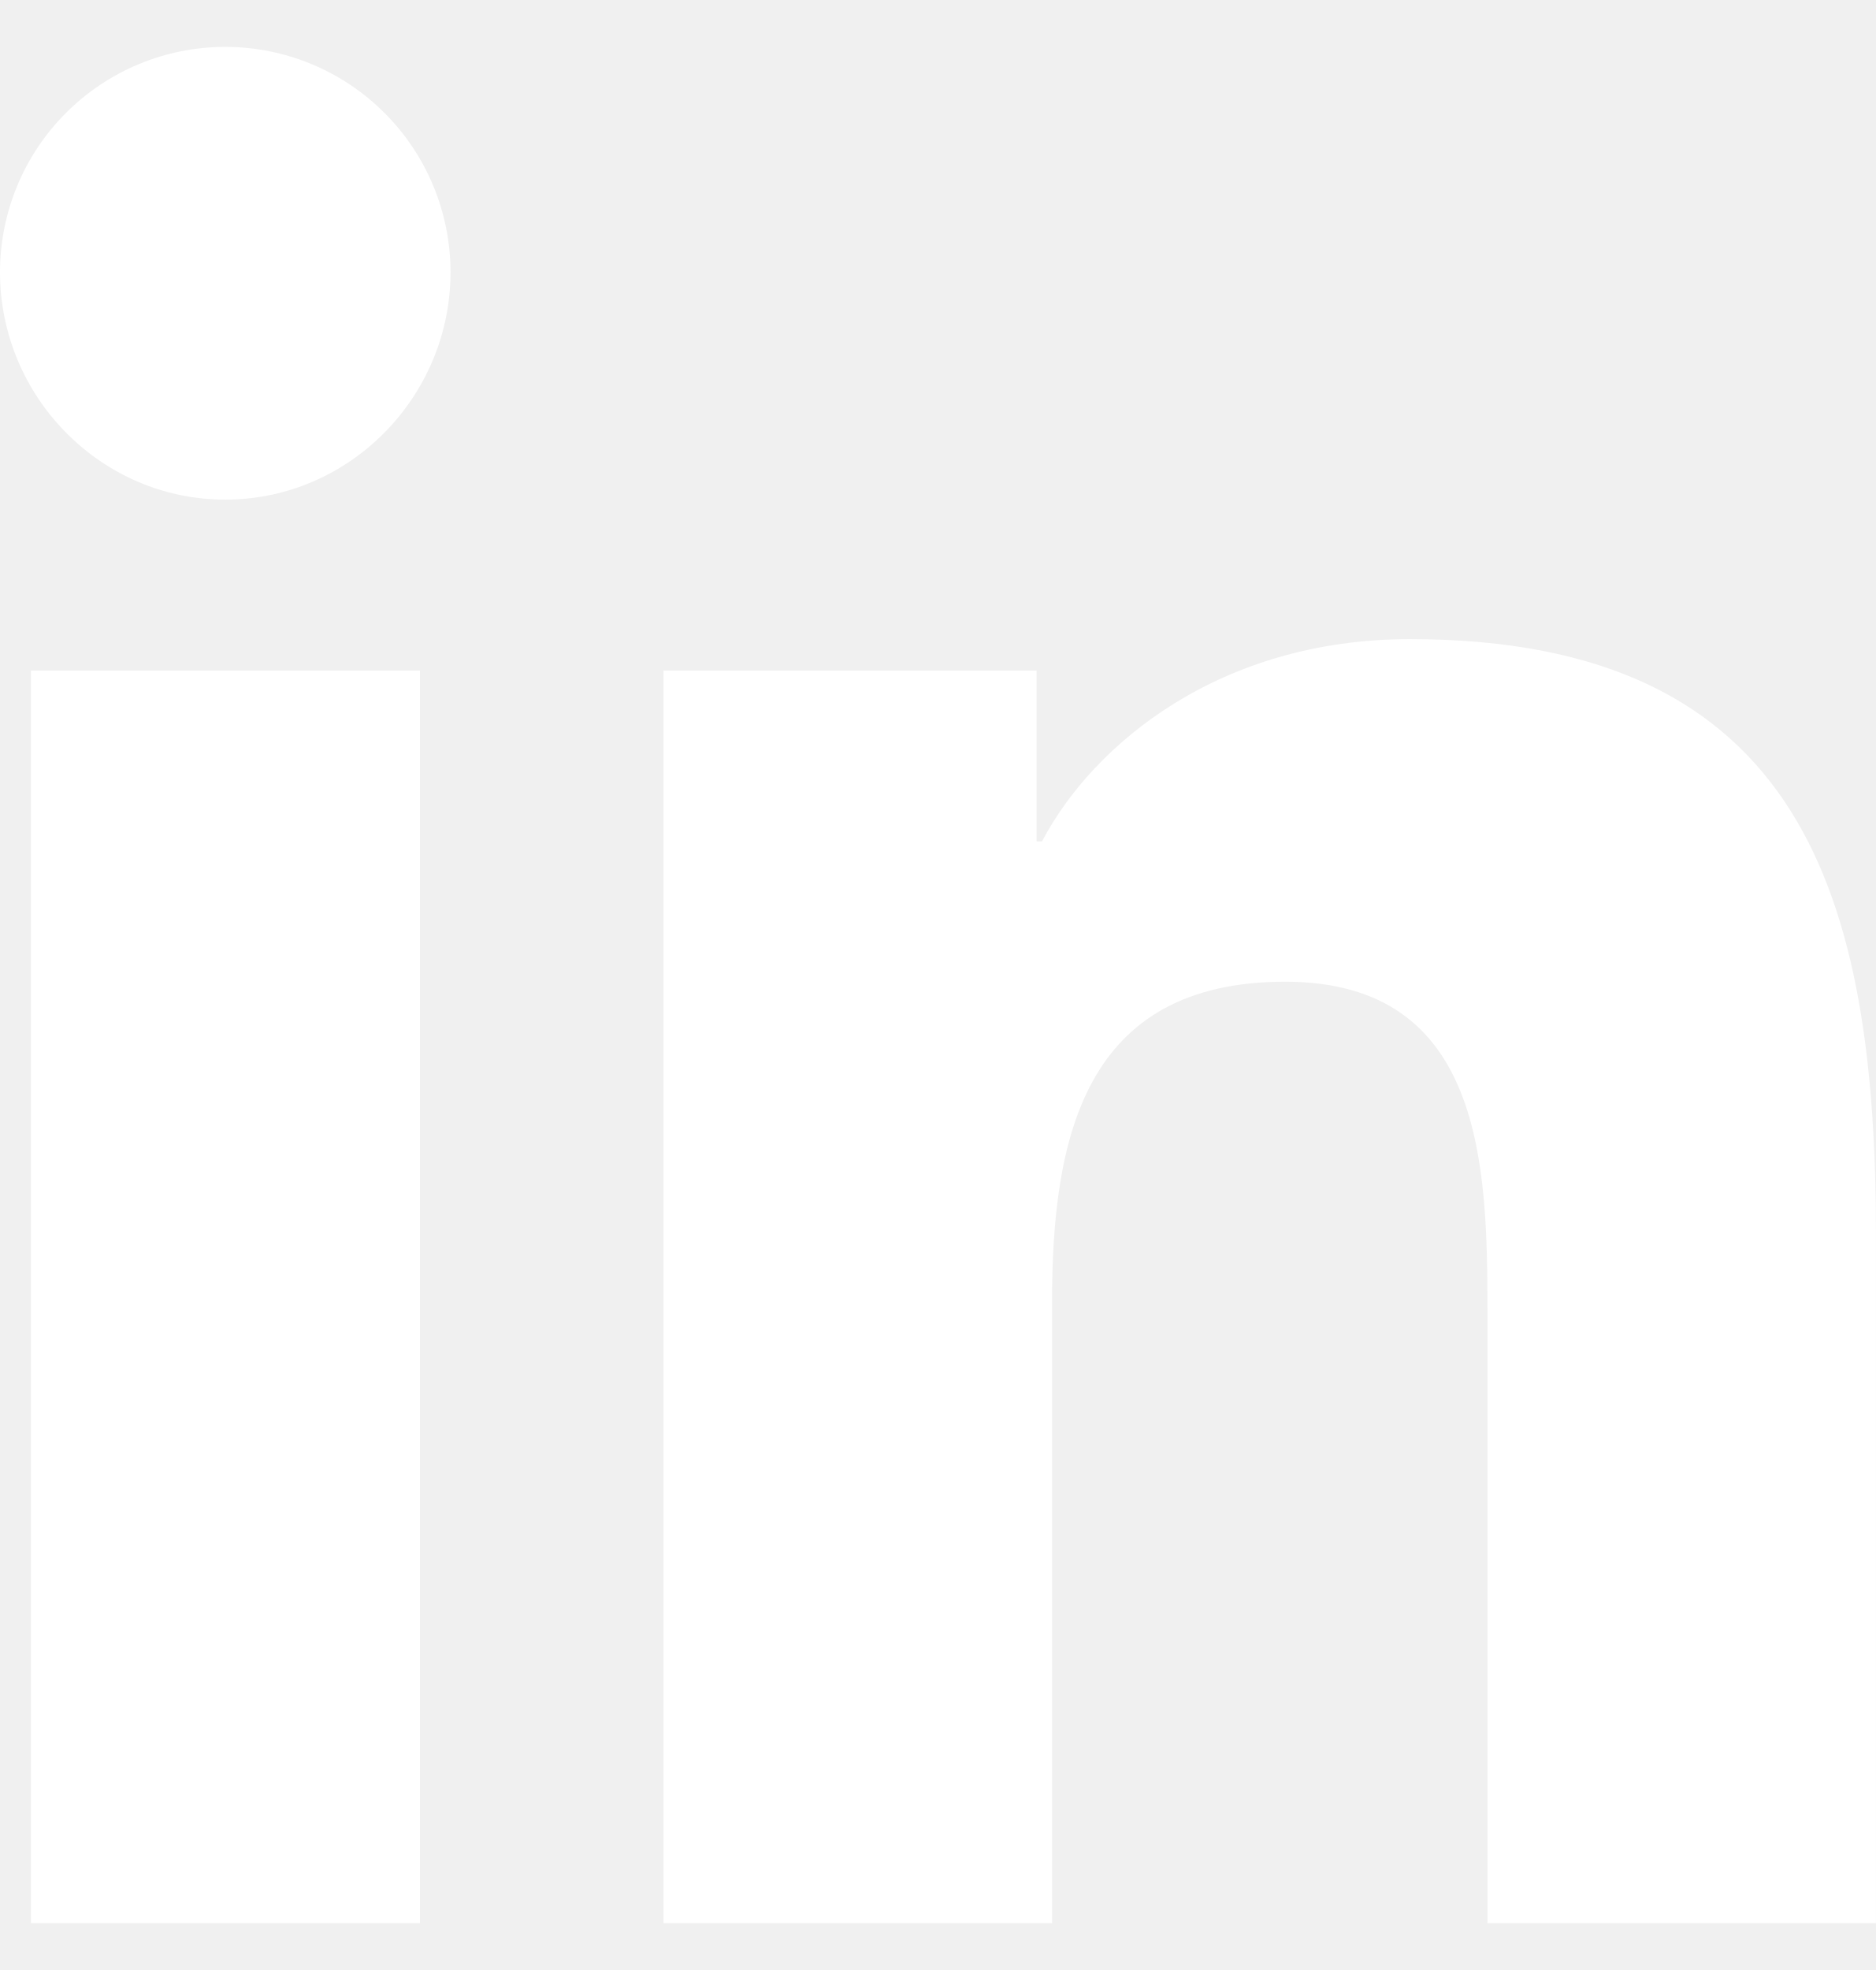
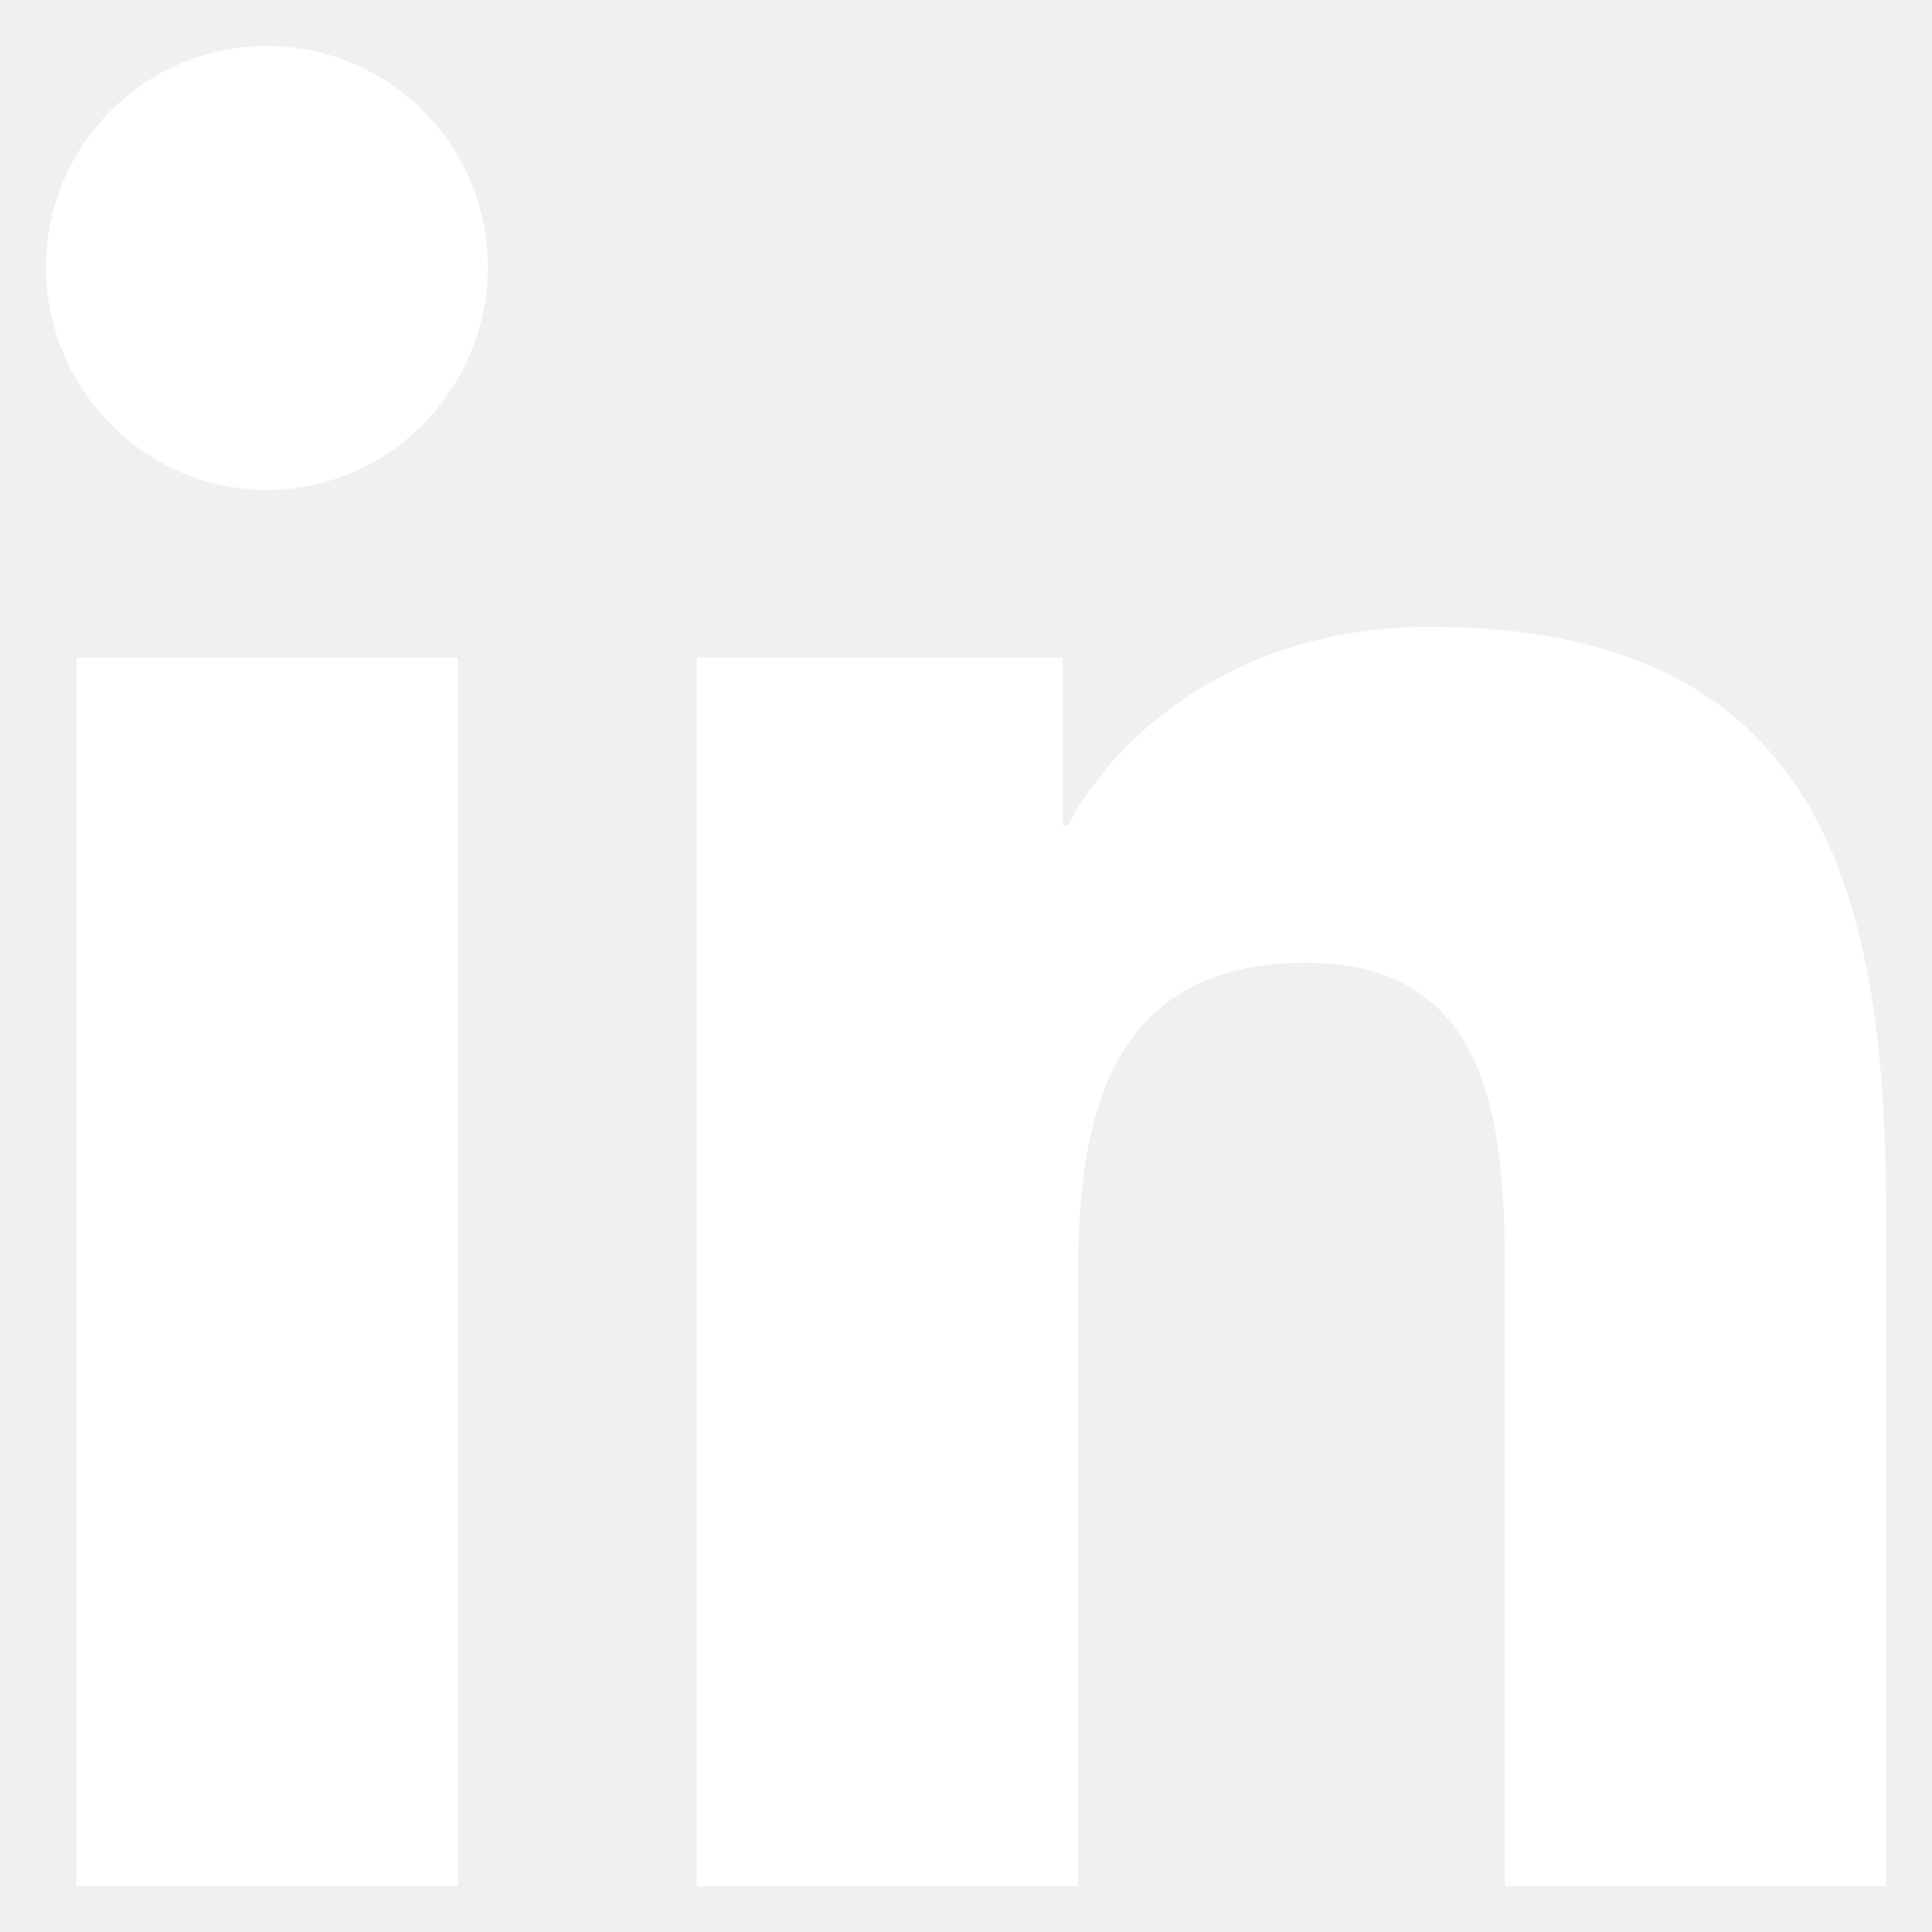
- <svg xmlns="http://www.w3.org/2000/svg" width="20" height="21" viewBox="0 0 20 21" fill="none">
+ <svg xmlns="http://www.w3.org/2000/svg" width="800" height="800" viewBox="0 0 20 21" fill="none">
  <path d="M4.477 20.5H0.33V7.148H4.477V20.5ZM2.401 5.326C1.075 5.326 0 4.228 0 2.902C9.49017e-09 2.265 0.253 1.654 0.703 1.204C1.154 0.753 1.764 0.5 2.401 0.5C3.038 0.5 3.649 0.753 4.099 1.204C4.55 1.654 4.803 2.265 4.803 2.902C4.803 4.228 3.727 5.326 2.401 5.326ZM19.995 20.5H15.858V14C15.858 12.451 15.827 10.465 13.702 10.465C11.546 10.465 11.216 12.148 11.216 13.889V20.5H7.074V7.148H11.051V8.969H11.109C11.662 7.92 13.015 6.813 15.032 6.813C19.229 6.813 20 9.576 20 13.165V20.5H19.995Z" fill="white" />
</svg>
